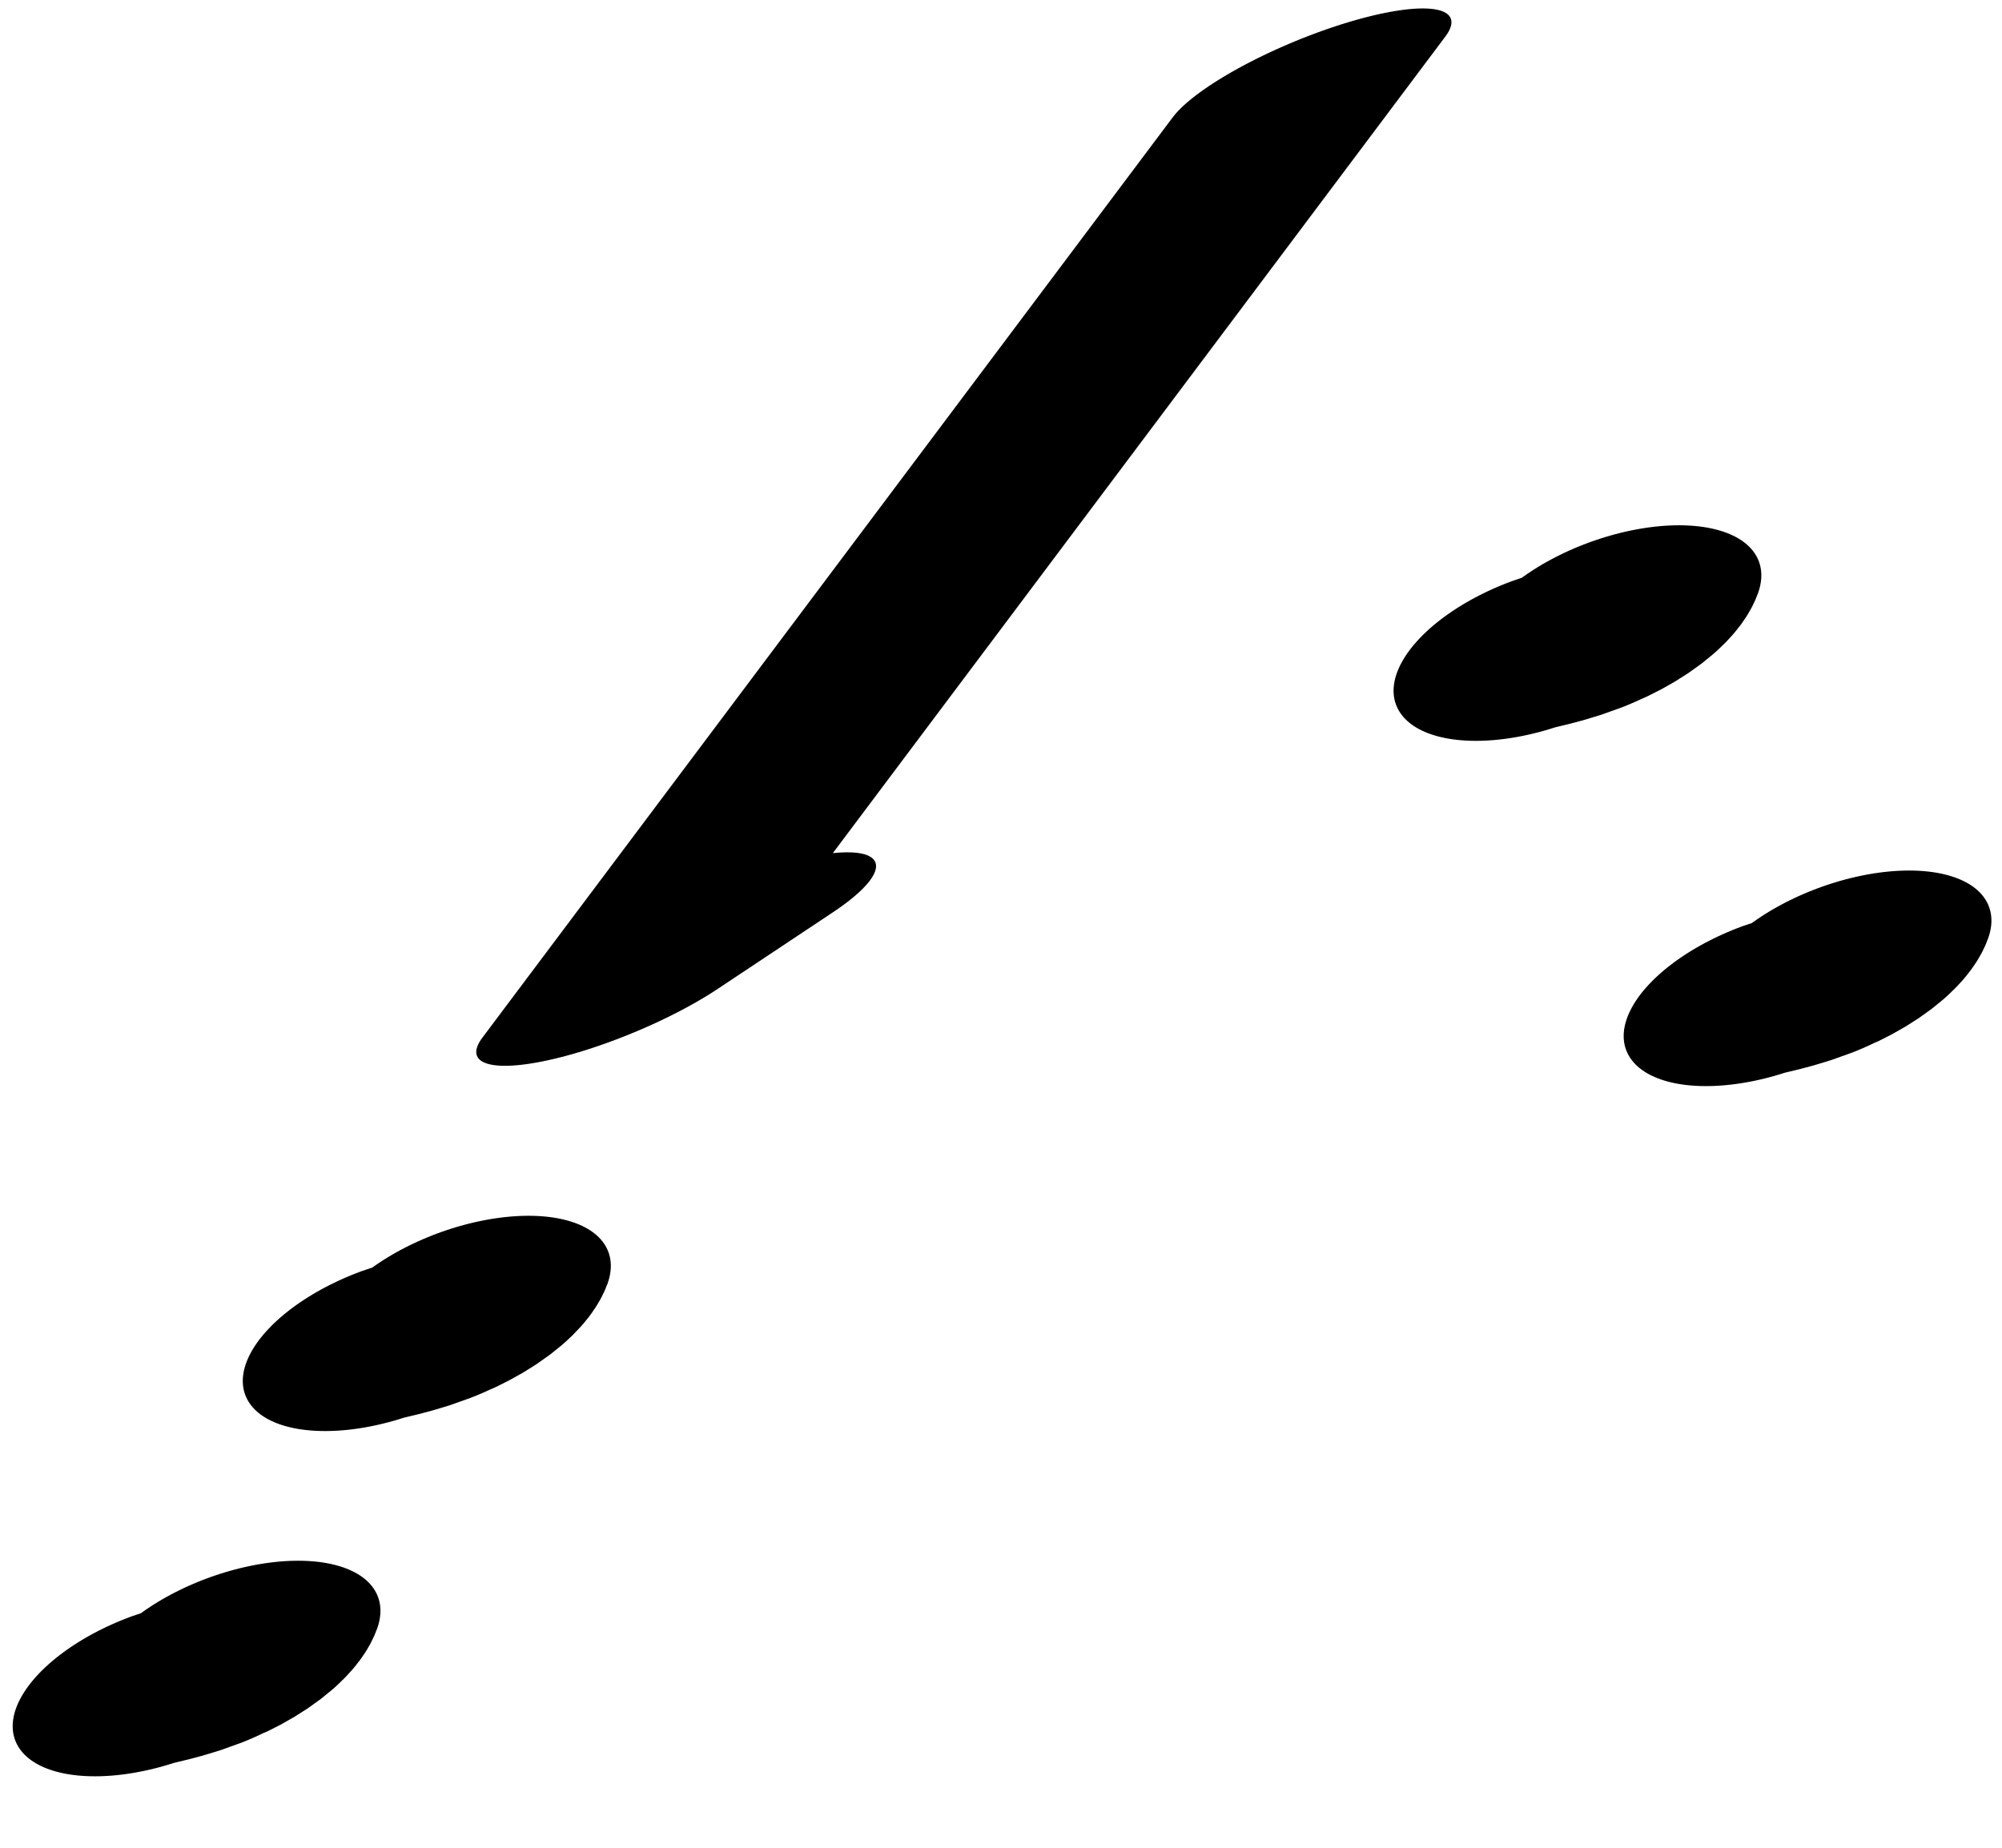
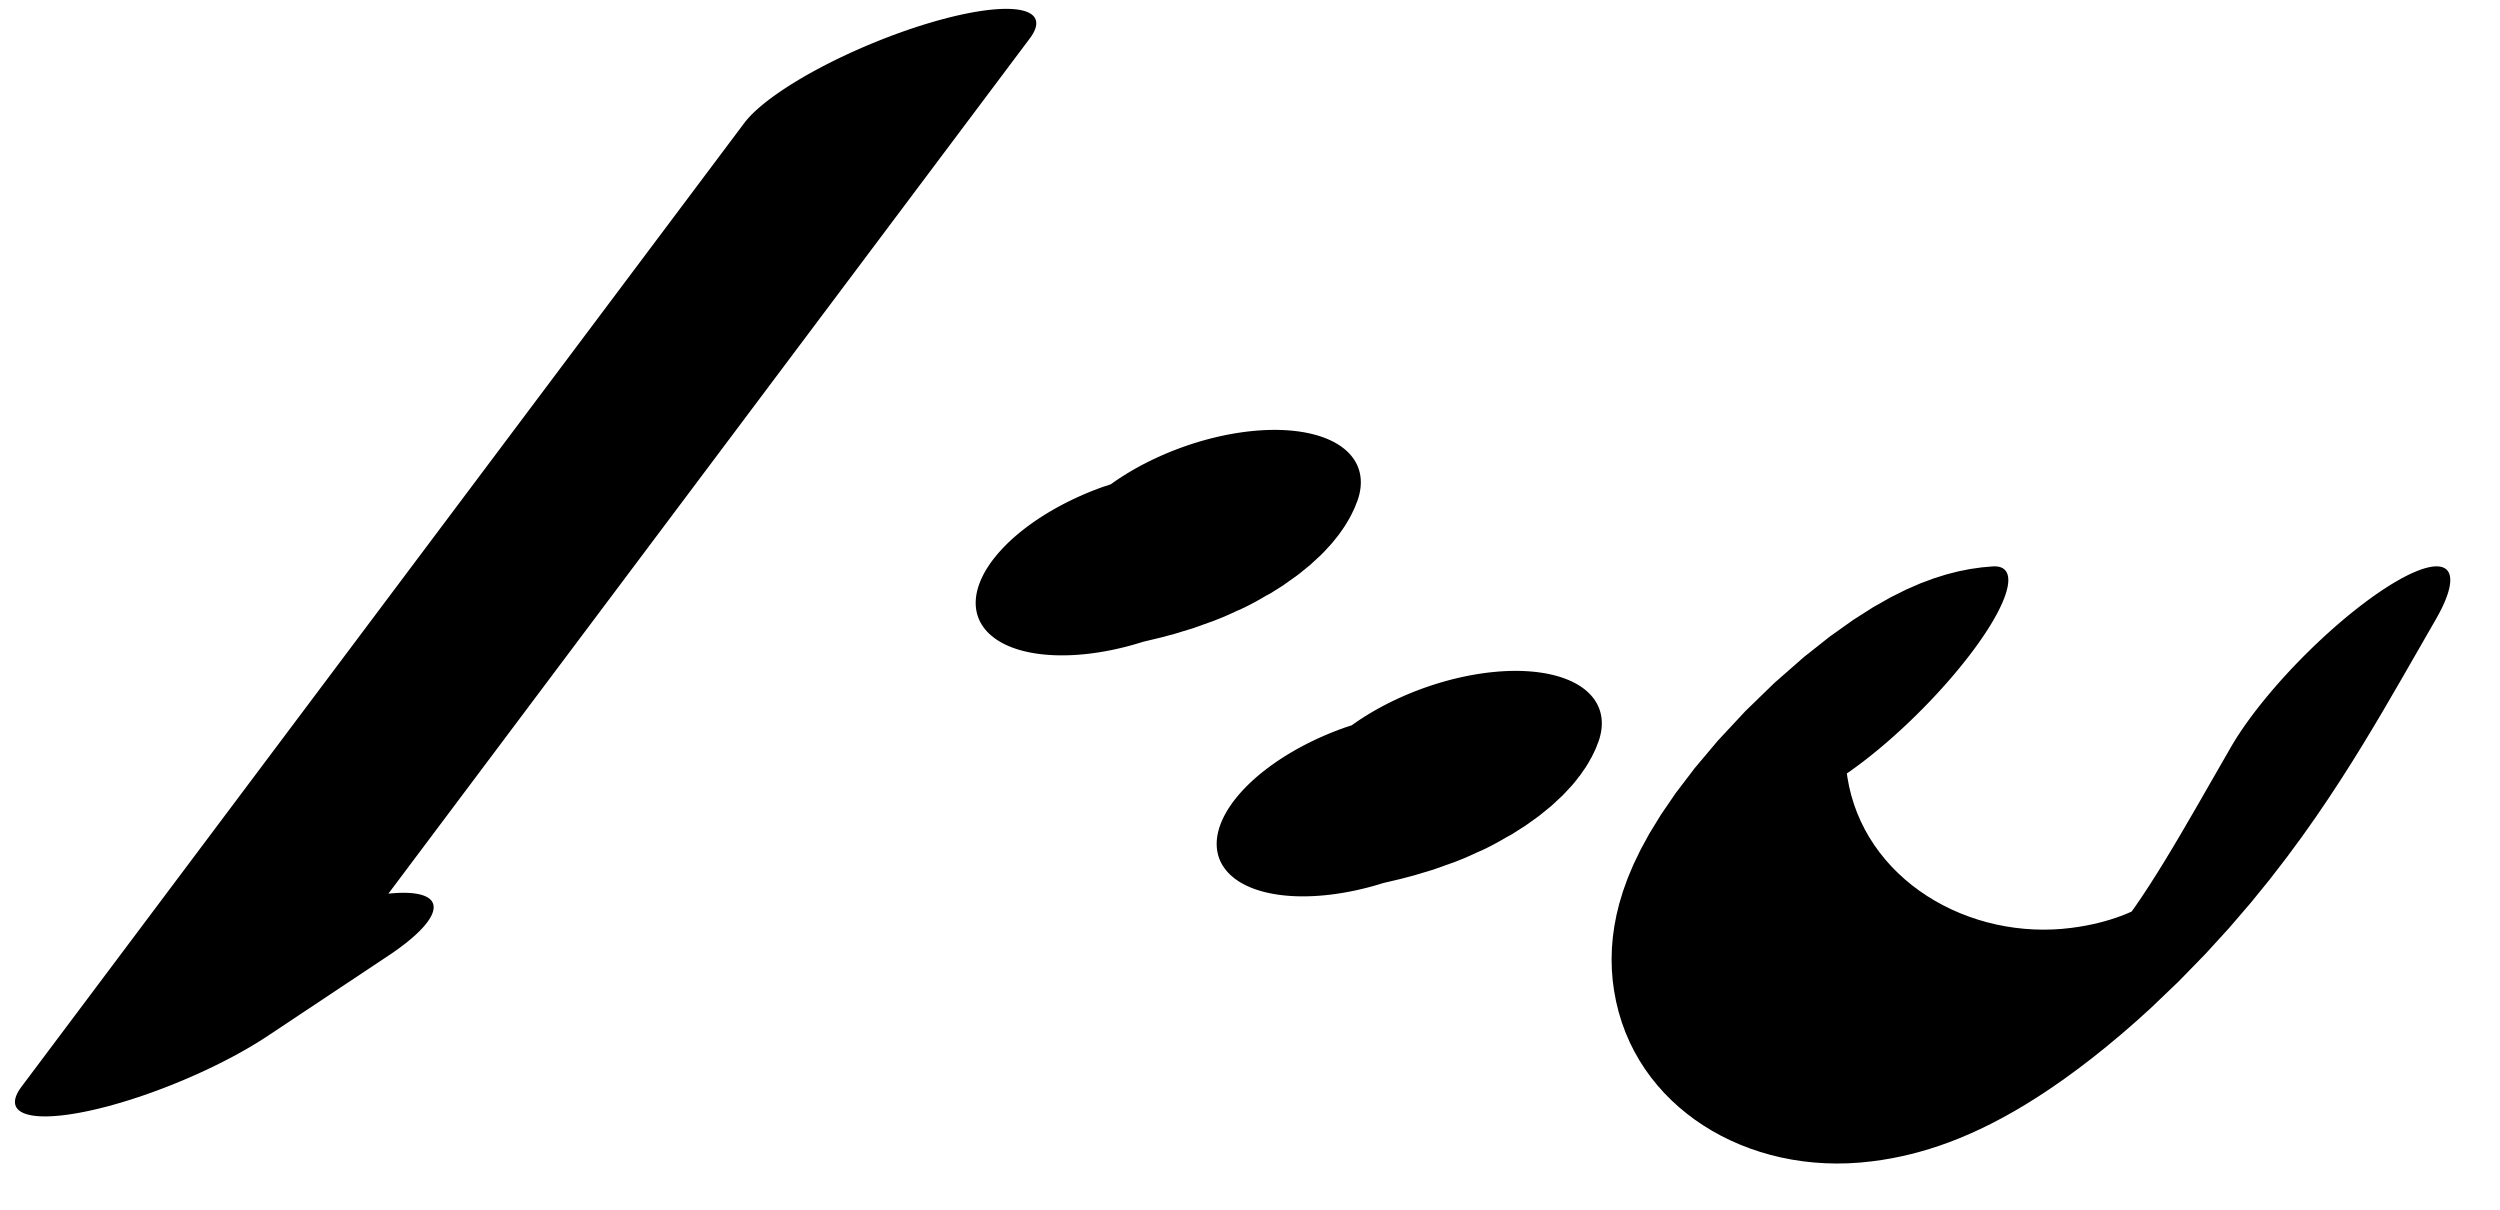
- <svg xmlns="http://www.w3.org/2000/svg" width="26" height="24" viewBox="0 0 26 24">
-   <path fill="none" stroke-width="32.529" stroke-linecap="round" stroke-linejoin="round" stroke="rgb(0%, 0%, 0%)" stroke-opacity="1" stroke-miterlimit="10" d="M 200.13 481.593 L 95.142 232.933 L 109.5 244.222 " transform="matrix(0.113137, -0.0468644, -0.0117155, -0.0282833, 0, 24)" />
-   <path fill="none" stroke-width="38.044" stroke-linecap="round" stroke-linejoin="round" stroke="rgb(0%, 0%, 0%)" stroke-opacity="1" stroke-miterlimit="10" d="M 231.606 149.086 C 235.408 149.116 239.767 145.623 242.248 151.569 " transform="matrix(0.097754, -0.0355797, -0.0177892, -0.048877, 0, 24)" />
-   <path fill="none" stroke-width="38.044" stroke-linecap="round" stroke-linejoin="round" stroke="rgb(0%, 0%, 0%)" stroke-opacity="1" stroke-miterlimit="10" d="M 243.856 48.42 C 247.693 48.424 252.017 44.957 254.498 50.903 " transform="matrix(0.097754, -0.0355797, -0.0177892, -0.048877, 0, 24)" />
-   <path fill="none" stroke-width="38.044" stroke-linecap="round" stroke-linejoin="round" stroke="rgb(0%, 0%, 0%)" stroke-opacity="1" stroke-miterlimit="10" d="M 67.129 85.399 C 70.966 85.403 75.29 81.936 77.793 87.786 " transform="matrix(0.097754, -0.0355797, -0.0177892, -0.048877, 0, 24)" />
-   <path fill="none" stroke-width="38.044" stroke-linecap="round" stroke-linejoin="round" stroke="rgb(0%, 0%, 0%)" stroke-opacity="1" stroke-miterlimit="10" d="M 25.392 24.033 C 29.229 24.037 33.553 20.57 36.034 26.516 " transform="matrix(0.097754, -0.0355797, -0.0177892, -0.048877, 0, 24)" />
+ <svg xmlns="http://www.w3.org/2000/svg" width="31" height="15" viewBox="0 0 31 15">
+   <path fill="none" stroke-width="32.529" stroke-linecap="round" stroke-linejoin="round" stroke="rgb(0%, 0%, 0%)" stroke-opacity="1" stroke-miterlimit="10" d="M 126.738 284.991 L 21.751 36.331 L 36.109 47.62 " transform="matrix(0.113137, -0.0468644, -0.0117155, -0.0282833, 0, 15)" />
+   <path fill="none" stroke-width="38.044" stroke-linecap="round" stroke-linejoin="round" stroke="rgb(0%, 0%, 0%)" stroke-opacity="1" stroke-miterlimit="10" d="M 152.737 52.972 C 156.525 52.931 160.898 49.509 163.365 55.385 " transform="matrix(0.097754, -0.0355797, -0.0177892, -0.048877, 0, 15)" />
+   <path fill="none" stroke-width="38.044" stroke-linecap="round" stroke-linejoin="round" stroke="rgb(0%, 0%, 0%)" stroke-opacity="1" stroke-miterlimit="10" d="M 169.906 -20.665 C 173.73 -20.731 178.054 -24.199 180.534 -18.252 " transform="matrix(0.097754, -0.0355797, -0.0177892, -0.048877, 0, 15)" />
+   <path fill="none" stroke-width="35.167" stroke-linecap="round" stroke-linejoin="round" stroke="rgb(0%, 0%, 0%)" stroke-opacity="1" stroke-miterlimit="10" d="M 187.376 -423.166 C 178.953 -393.379 165.965 -399.239 159.373 -435.569 C 152.244 -474.828 155.687 -529.421 165.599 -560.087 C 181.223 -608.722 202.317 -580.791 221.628 -560.184 " transform="matrix(0.080001, -0.080001, -0.019999, -0.019999, 0, 15)" />
</svg>
